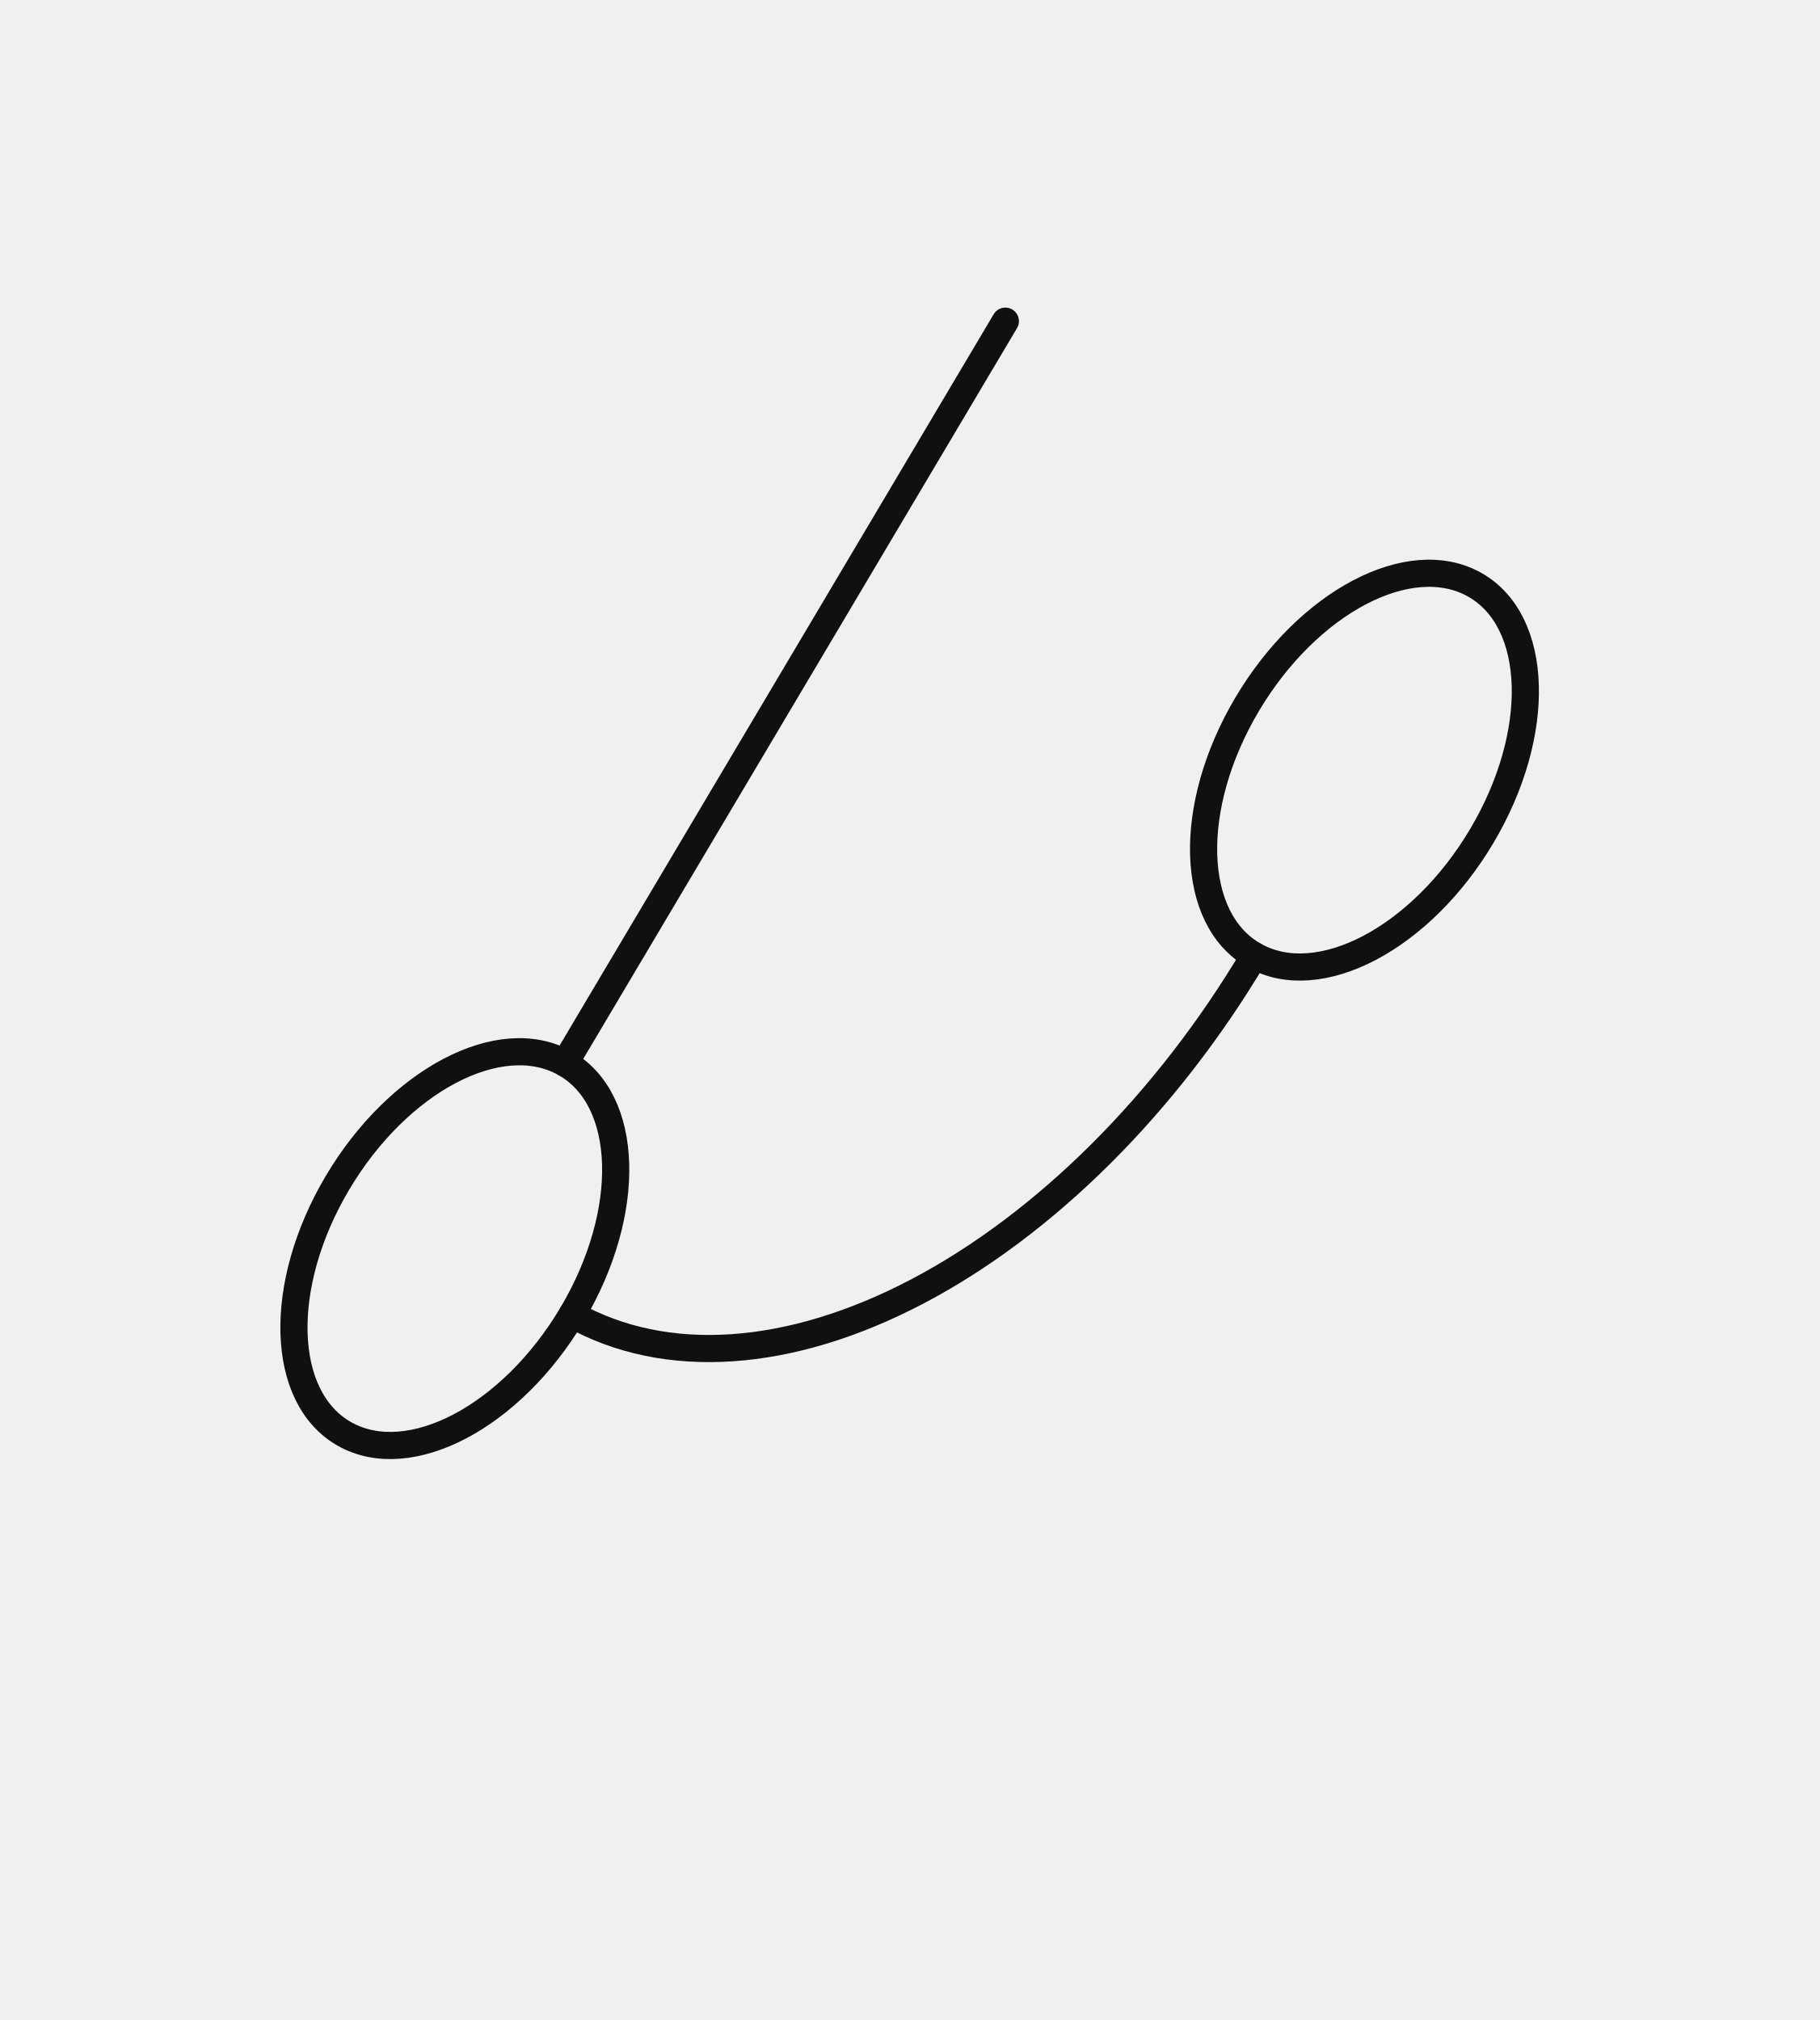
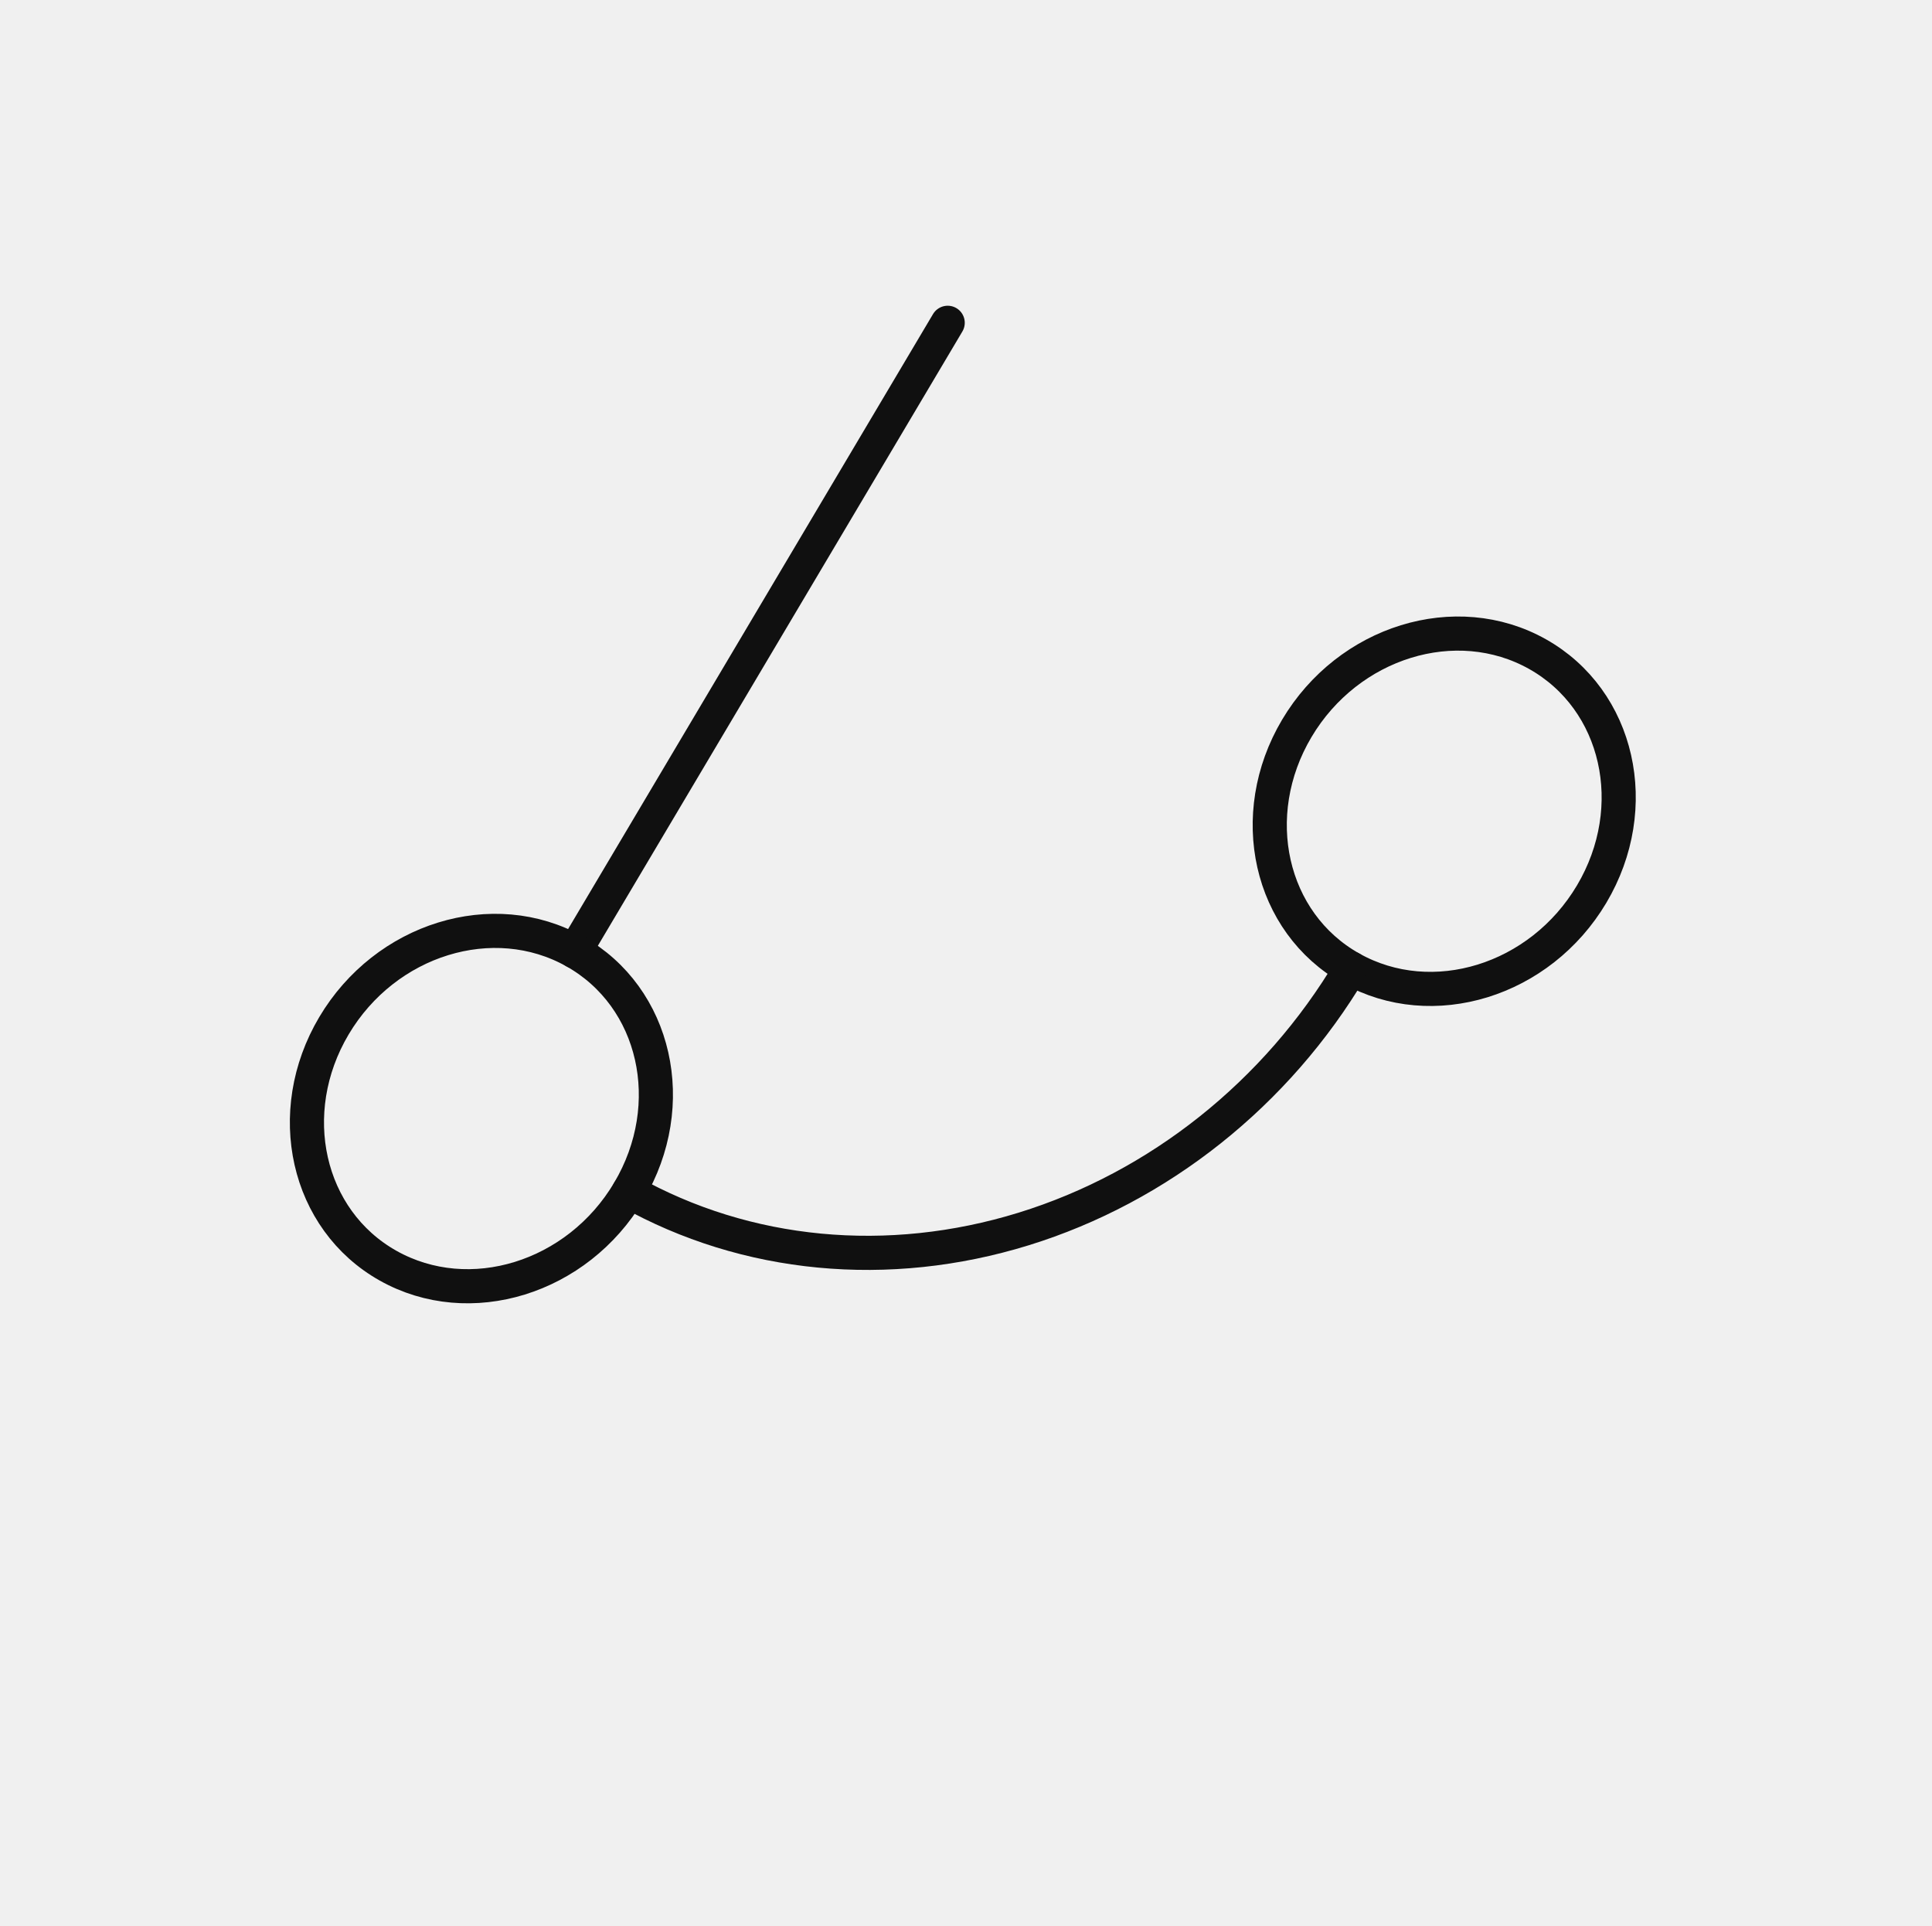
- <svg xmlns="http://www.w3.org/2000/svg" width="335" height="372" viewBox="0 0 335 372" fill="none">
+ <svg xmlns="http://www.w3.org/2000/svg" width="283" height="282" viewBox="0 0 283 282" fill="none">
  <g clip-path="url(#clip0)">
-     <path d="M185.105 59.146L104.014 195.784" stroke="#101010" stroke-width="5" stroke-linecap="round" stroke-linejoin="round" />
-     <path d="M230.952 175.989C242.88 182.688 261.626 172.826 272.823 153.96C284.019 135.095 283.425 114.37 271.497 107.67C259.569 100.97 240.823 110.833 229.626 129.698C218.43 148.564 219.024 169.289 230.952 175.989Z" stroke="#101010" stroke-width="5" stroke-linecap="round" stroke-linejoin="round" />
-     <path d="M63.469 264.103C75.397 270.802 94.143 260.94 105.34 242.074C116.536 223.208 115.942 202.484 104.014 195.784C92.086 189.084 73.34 198.946 62.143 217.812C50.947 236.678 51.541 257.403 63.469 264.103Z" stroke="#101010" stroke-width="5" stroke-linecap="round" stroke-linejoin="round" />
-     <path d="M230.952 175.989C214.822 203.168 192.526 225.399 168.969 237.793C145.412 250.186 122.524 251.726 105.34 242.074" stroke="#101010" stroke-width="5" stroke-linecap="round" stroke-linejoin="round" />
+     <path d="M138.818 47.279L84.177 139.35" stroke="#101010" stroke-width="5" stroke-linecap="round" stroke-linejoin="round" />
+     <path d="M197.89 141.838C209.819 148.538 225.604 143.664 233.149 130.952C240.693 118.24 237.139 102.503 225.211 95.803C213.282 89.104 197.497 93.978 189.952 106.69C182.408 119.402 185.962 135.139 197.89 141.838Z" stroke="#101010" stroke-width="5" stroke-linecap="round" stroke-linejoin="round" />
+     <path d="M56.856 185.385C68.785 192.085 84.571 187.211 92.115 174.498C99.659 161.786 96.105 146.05 84.177 139.35C72.249 132.65 56.463 137.524 48.919 150.236C41.374 162.949 44.928 178.685 56.856 185.385Z" stroke="#101010" stroke-width="5" stroke-linecap="round" stroke-linejoin="round" />
+     <path d="M197.89 141.838C187.021 160.152 169.771 173.882 149.935 180.007C130.098 186.132 109.299 184.15 92.115 174.498" stroke="#101010" stroke-width="5" stroke-linecap="round" stroke-linejoin="round" />
  </g>
  <defs>
    <clipPath id="clip0">
-       <rect width="198.174" height="317.776" fill="white" transform="matrix(0.871886 0.489709 -0.510362 0.85996 162.181 0.724976)" />
+       <rect width="198.174" height="214.127" fill="white" transform="matrix(0.871886 0.489709 -0.510362 0.85996 109.282 0)" />
    </clipPath>
  </defs>
</svg>
